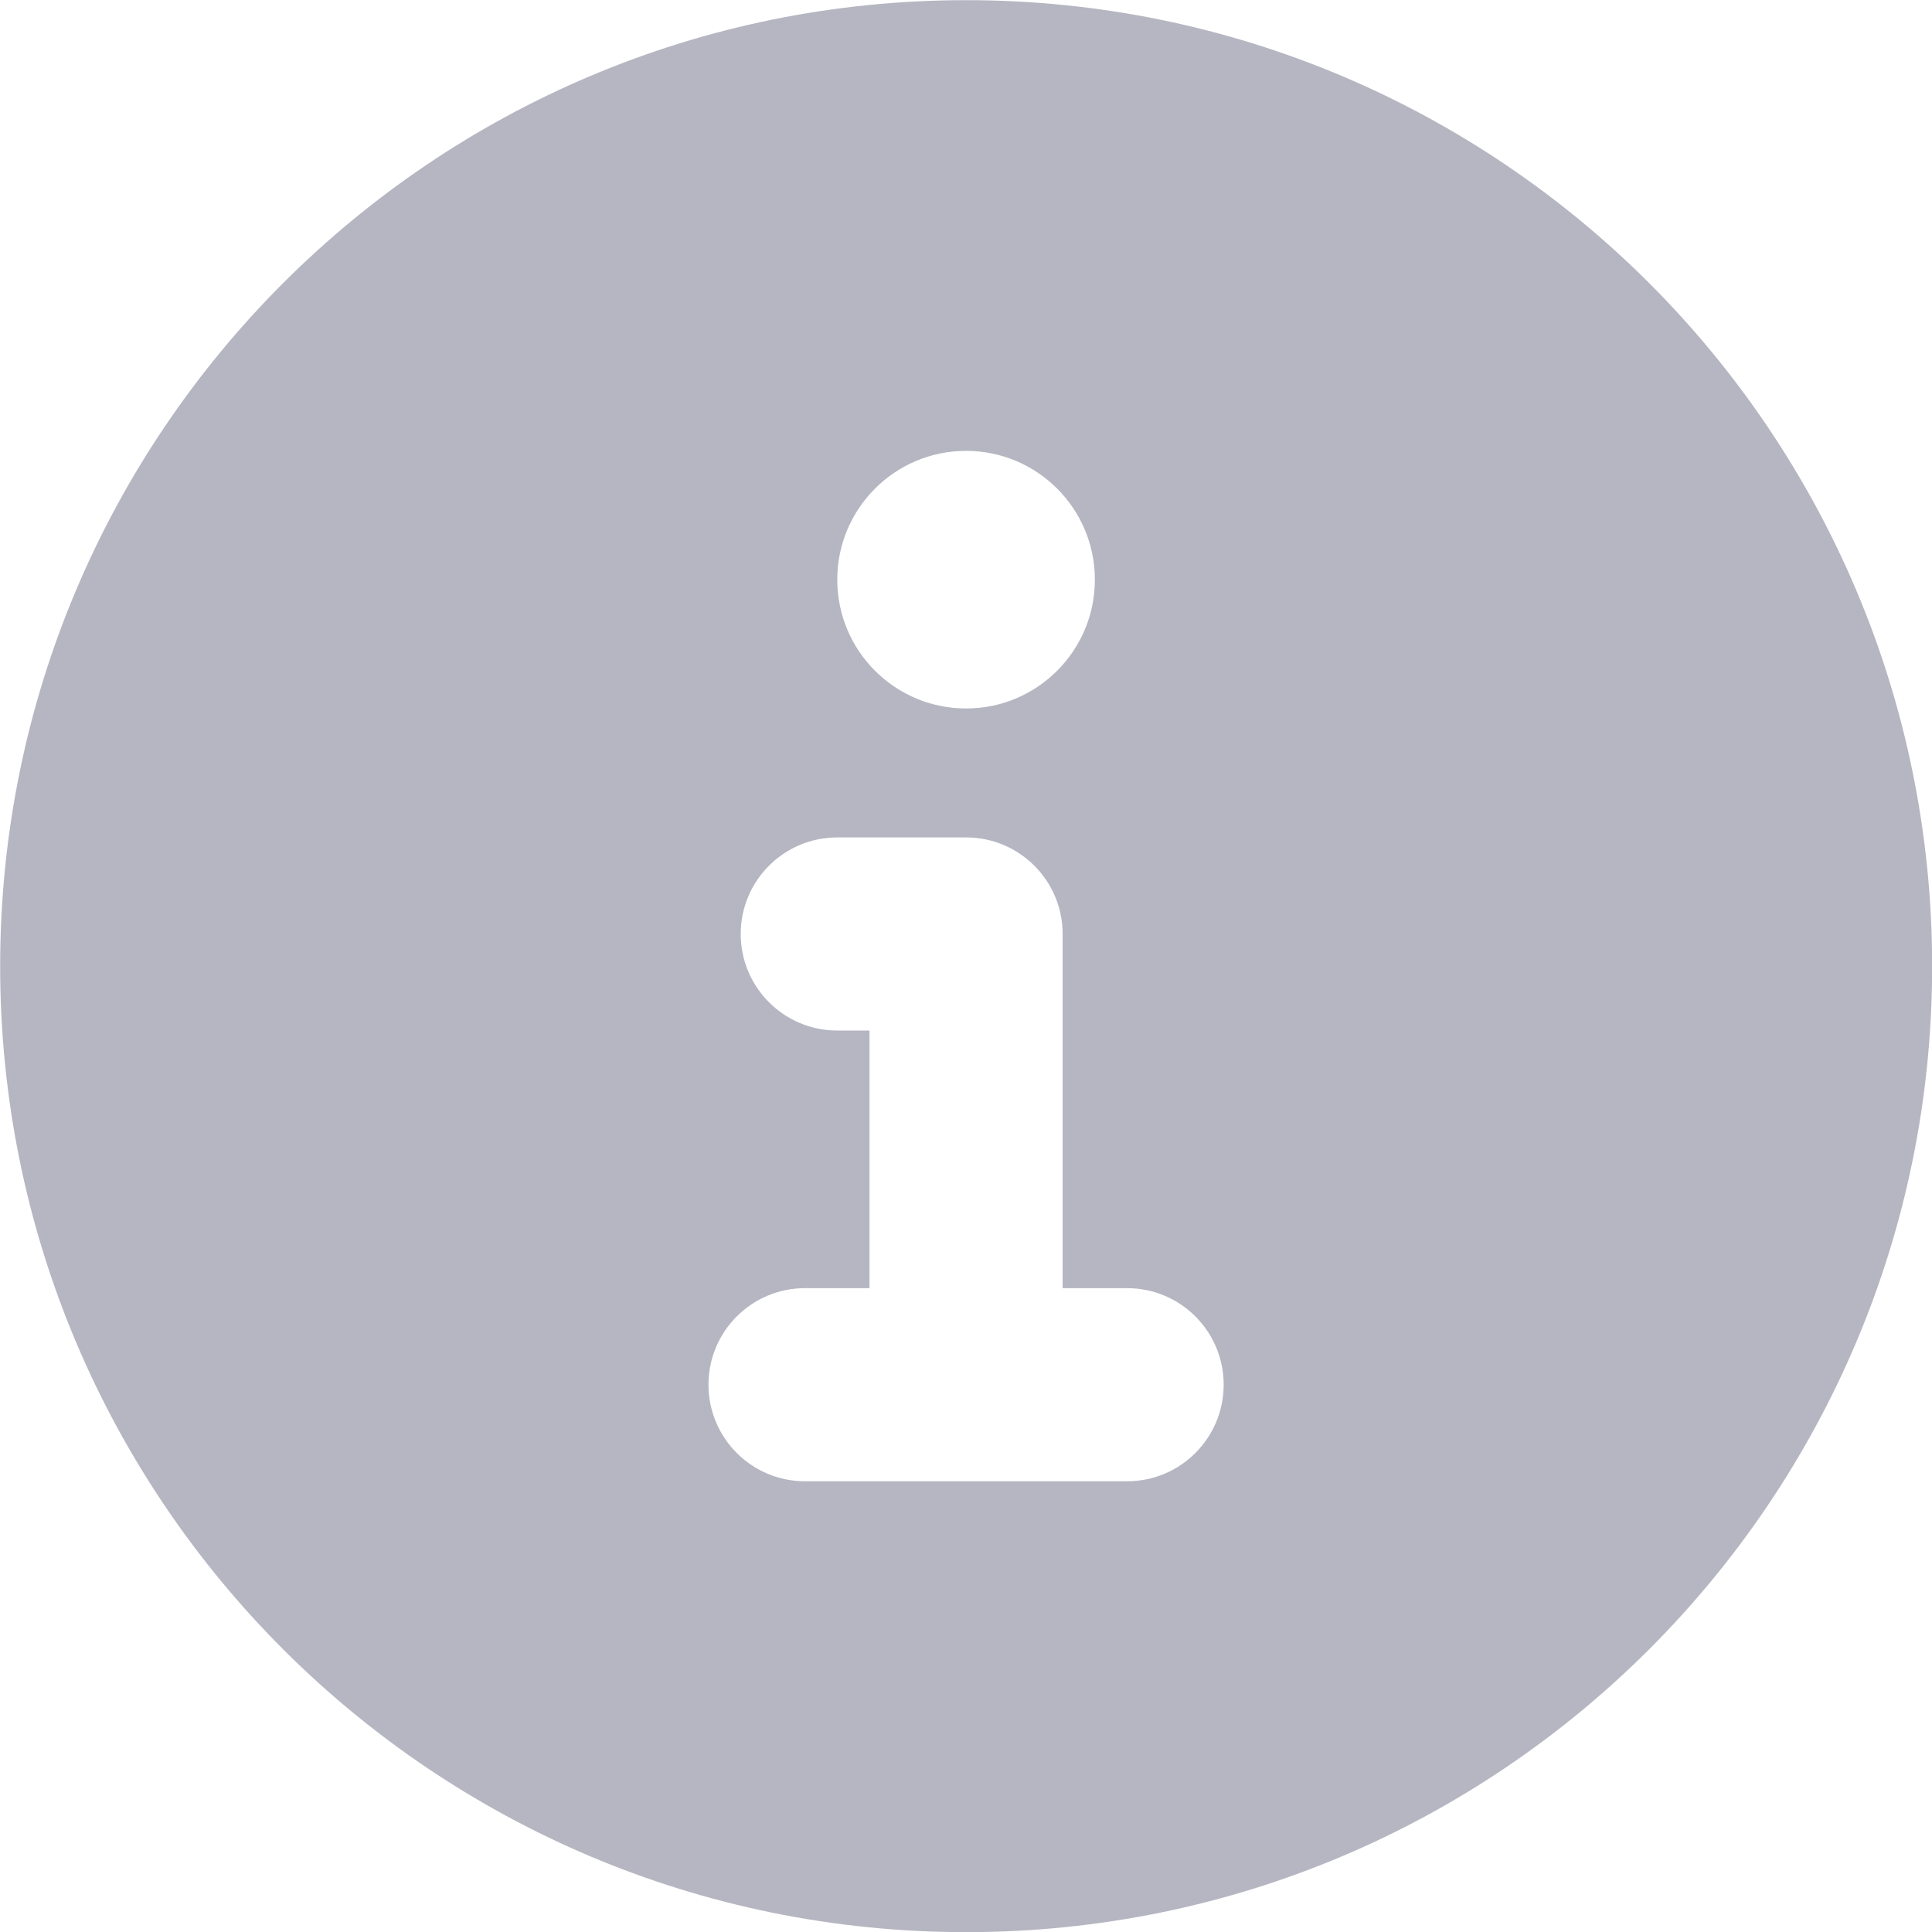
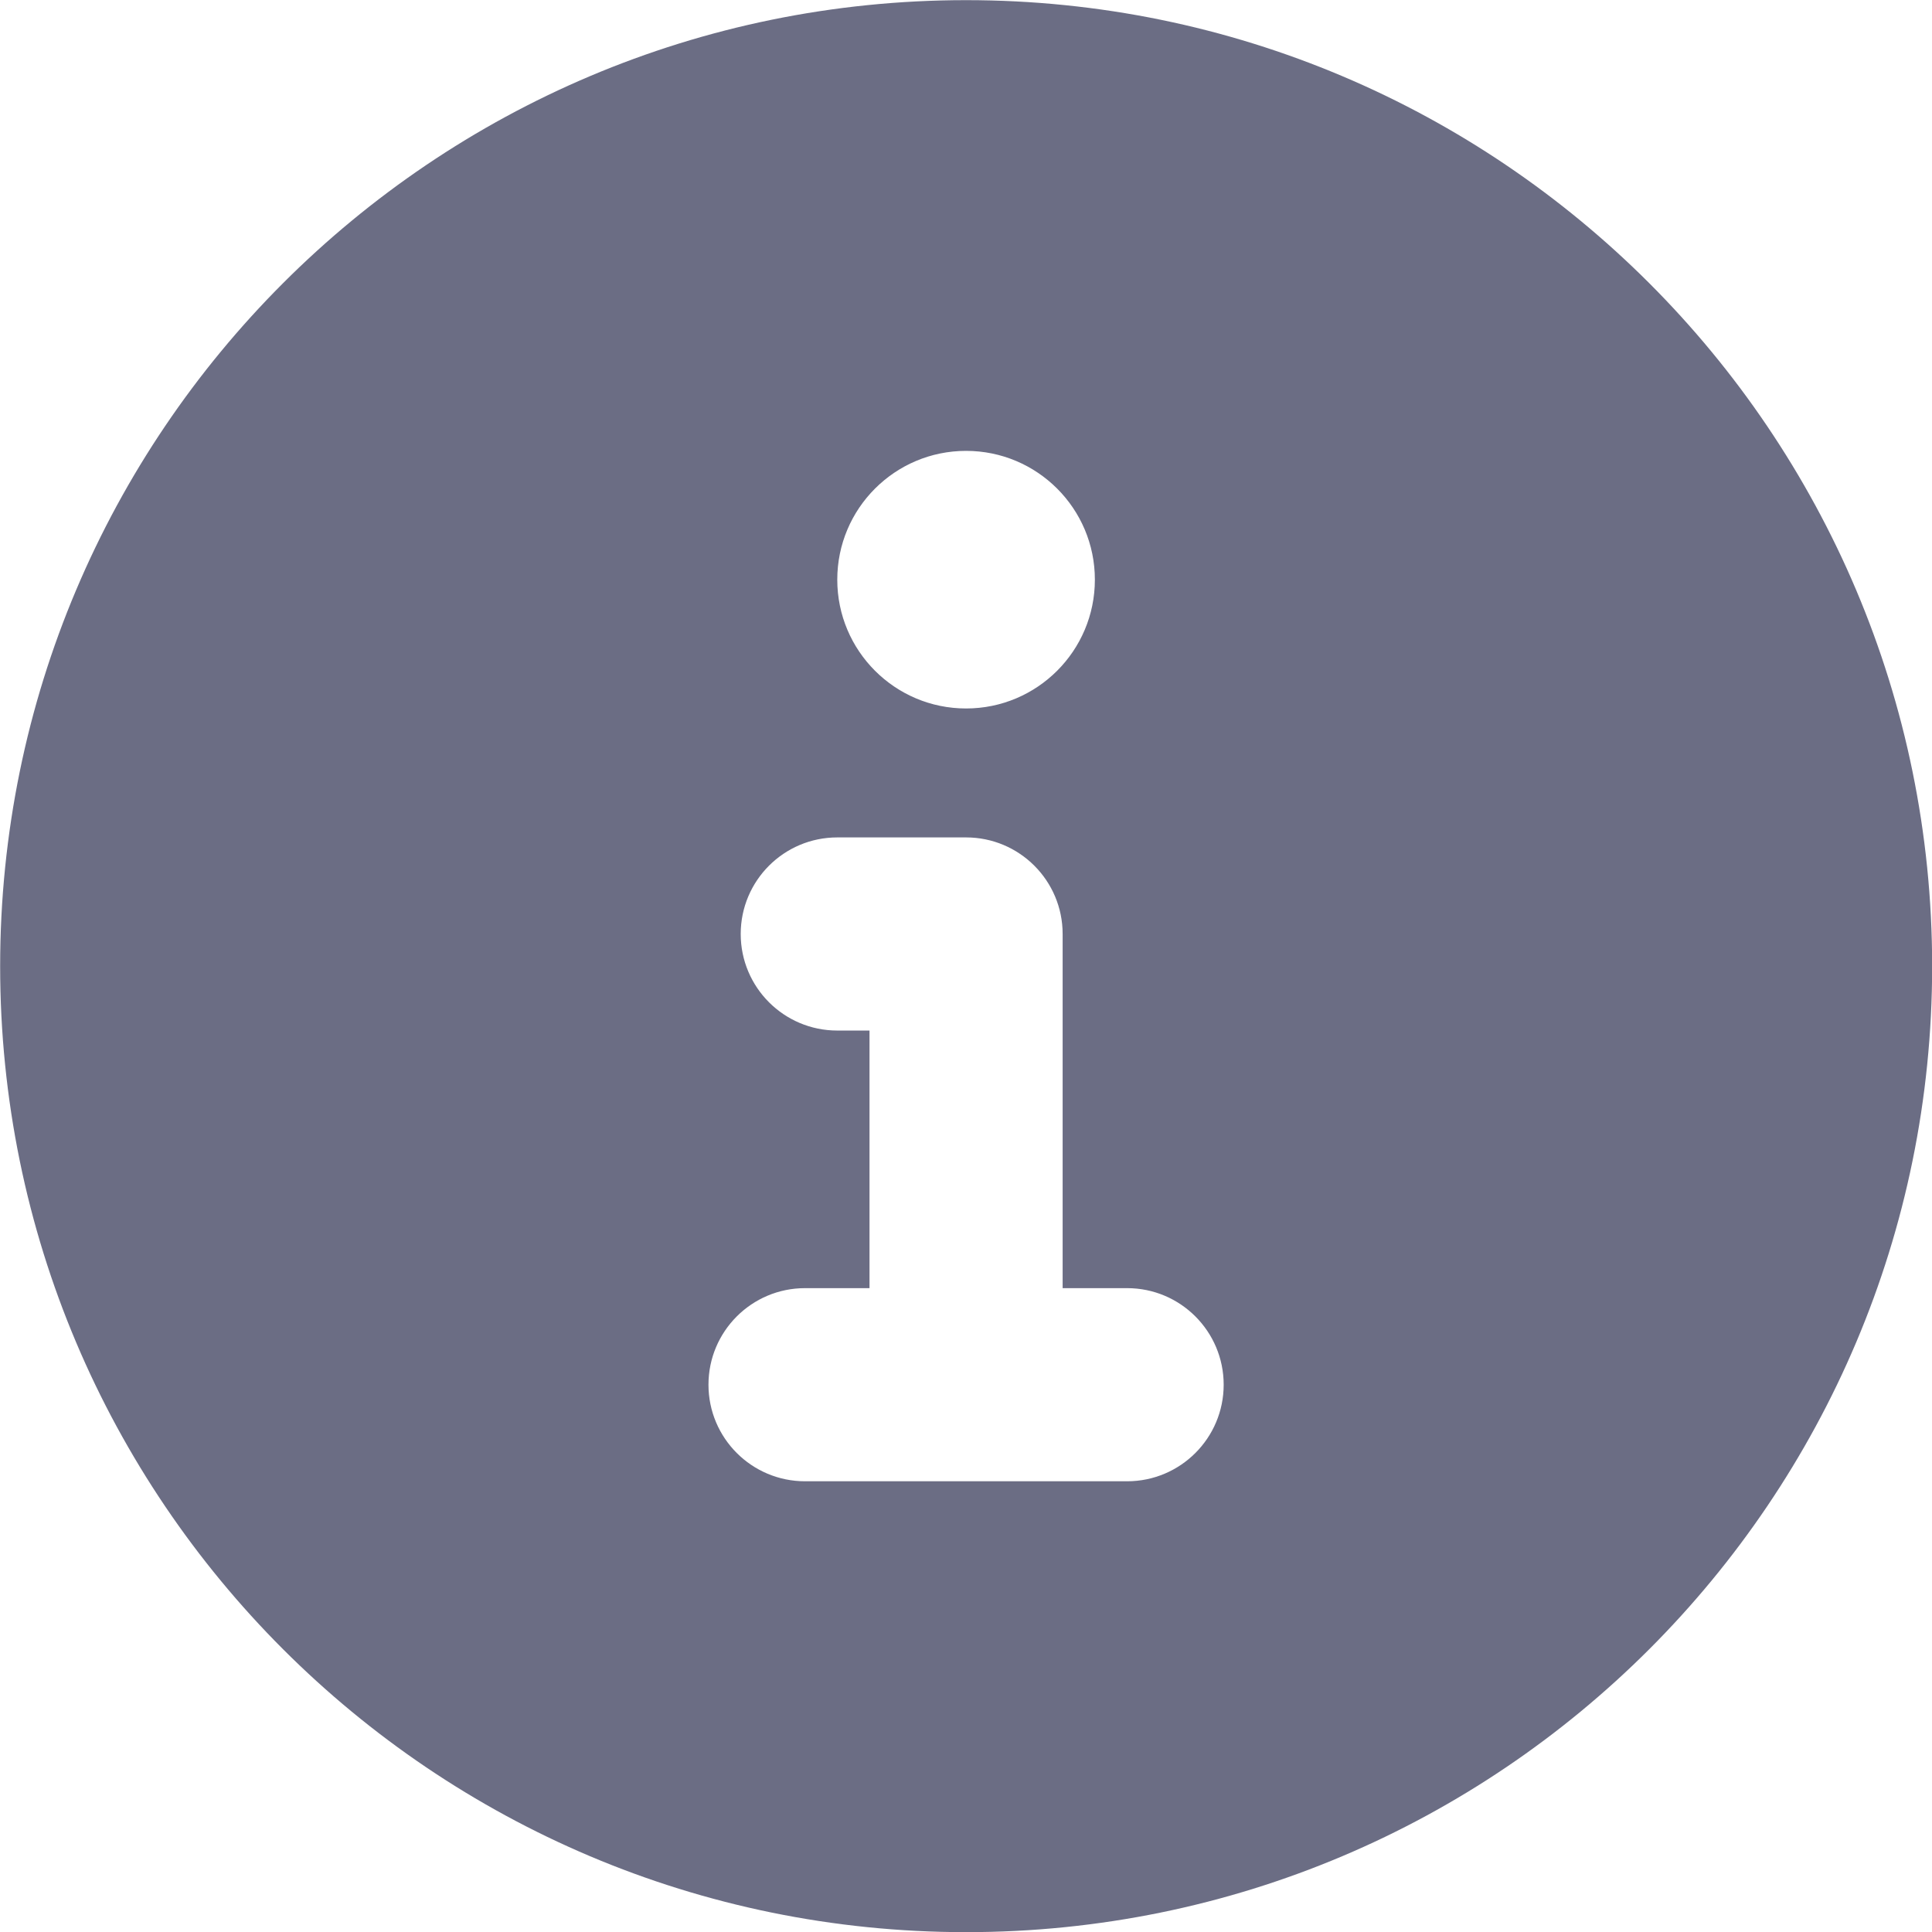
<svg xmlns="http://www.w3.org/2000/svg" height="13.125" viewBox="0 0 13.125 13.125" width="13.125">
-   <path opacity="0.5" d="m-7-11.812a6.563 6.563 0 0 0 -6.562 6.562 6.562 6.562 0 0 0 6.562 6.563 6.562 6.562 0 0 0 6.563-6.563 6.563 6.563 0 0 0 -6.563-6.562zm0 3.062a.875.875 0 0 1 .875.875.875.875 0 0 1 -.875.875.875.875 0 0 1 -.875-.875.875.875 0 0 1 .875-.875zm1.094 7h-2.188a.656.656 0 0 1 -.656-.656.656.656 0 0 1 .656-.656h.438v-1.75h-.219a.656.656 0 0 1 -.656-.656.656.656 0 0 1 .656-.656h.875a.656.656 0 0 1 .656.656v2.406h.438a.656.656 0 0 1 .656.656.656.656 0 0 1 -.656.656z" fill="#6b6d84" transform="translate(13.563 11.813)" />
+   <path d="m-7-11.812a6.563 6.563 0 0 0 -6.562 6.562 6.562 6.562 0 0 0 6.562 6.563 6.562 6.562 0 0 0 6.563-6.563 6.563 6.563 0 0 0 -6.563-6.562zm0 3.062a.875.875 0 0 1 .875.875.875.875 0 0 1 -.875.875.875.875 0 0 1 -.875-.875.875.875 0 0 1 .875-.875zm1.094 7h-2.188a.656.656 0 0 1 -.656-.656.656.656 0 0 1 .656-.656h.438v-1.75h-.219a.656.656 0 0 1 -.656-.656.656.656 0 0 1 .656-.656h.875a.656.656 0 0 1 .656.656v2.406h.438a.656.656 0 0 1 .656.656.656.656 0 0 1 -.656.656z" fill="#6b6d84" transform="translate(13.563 11.813)" />
</svg>
